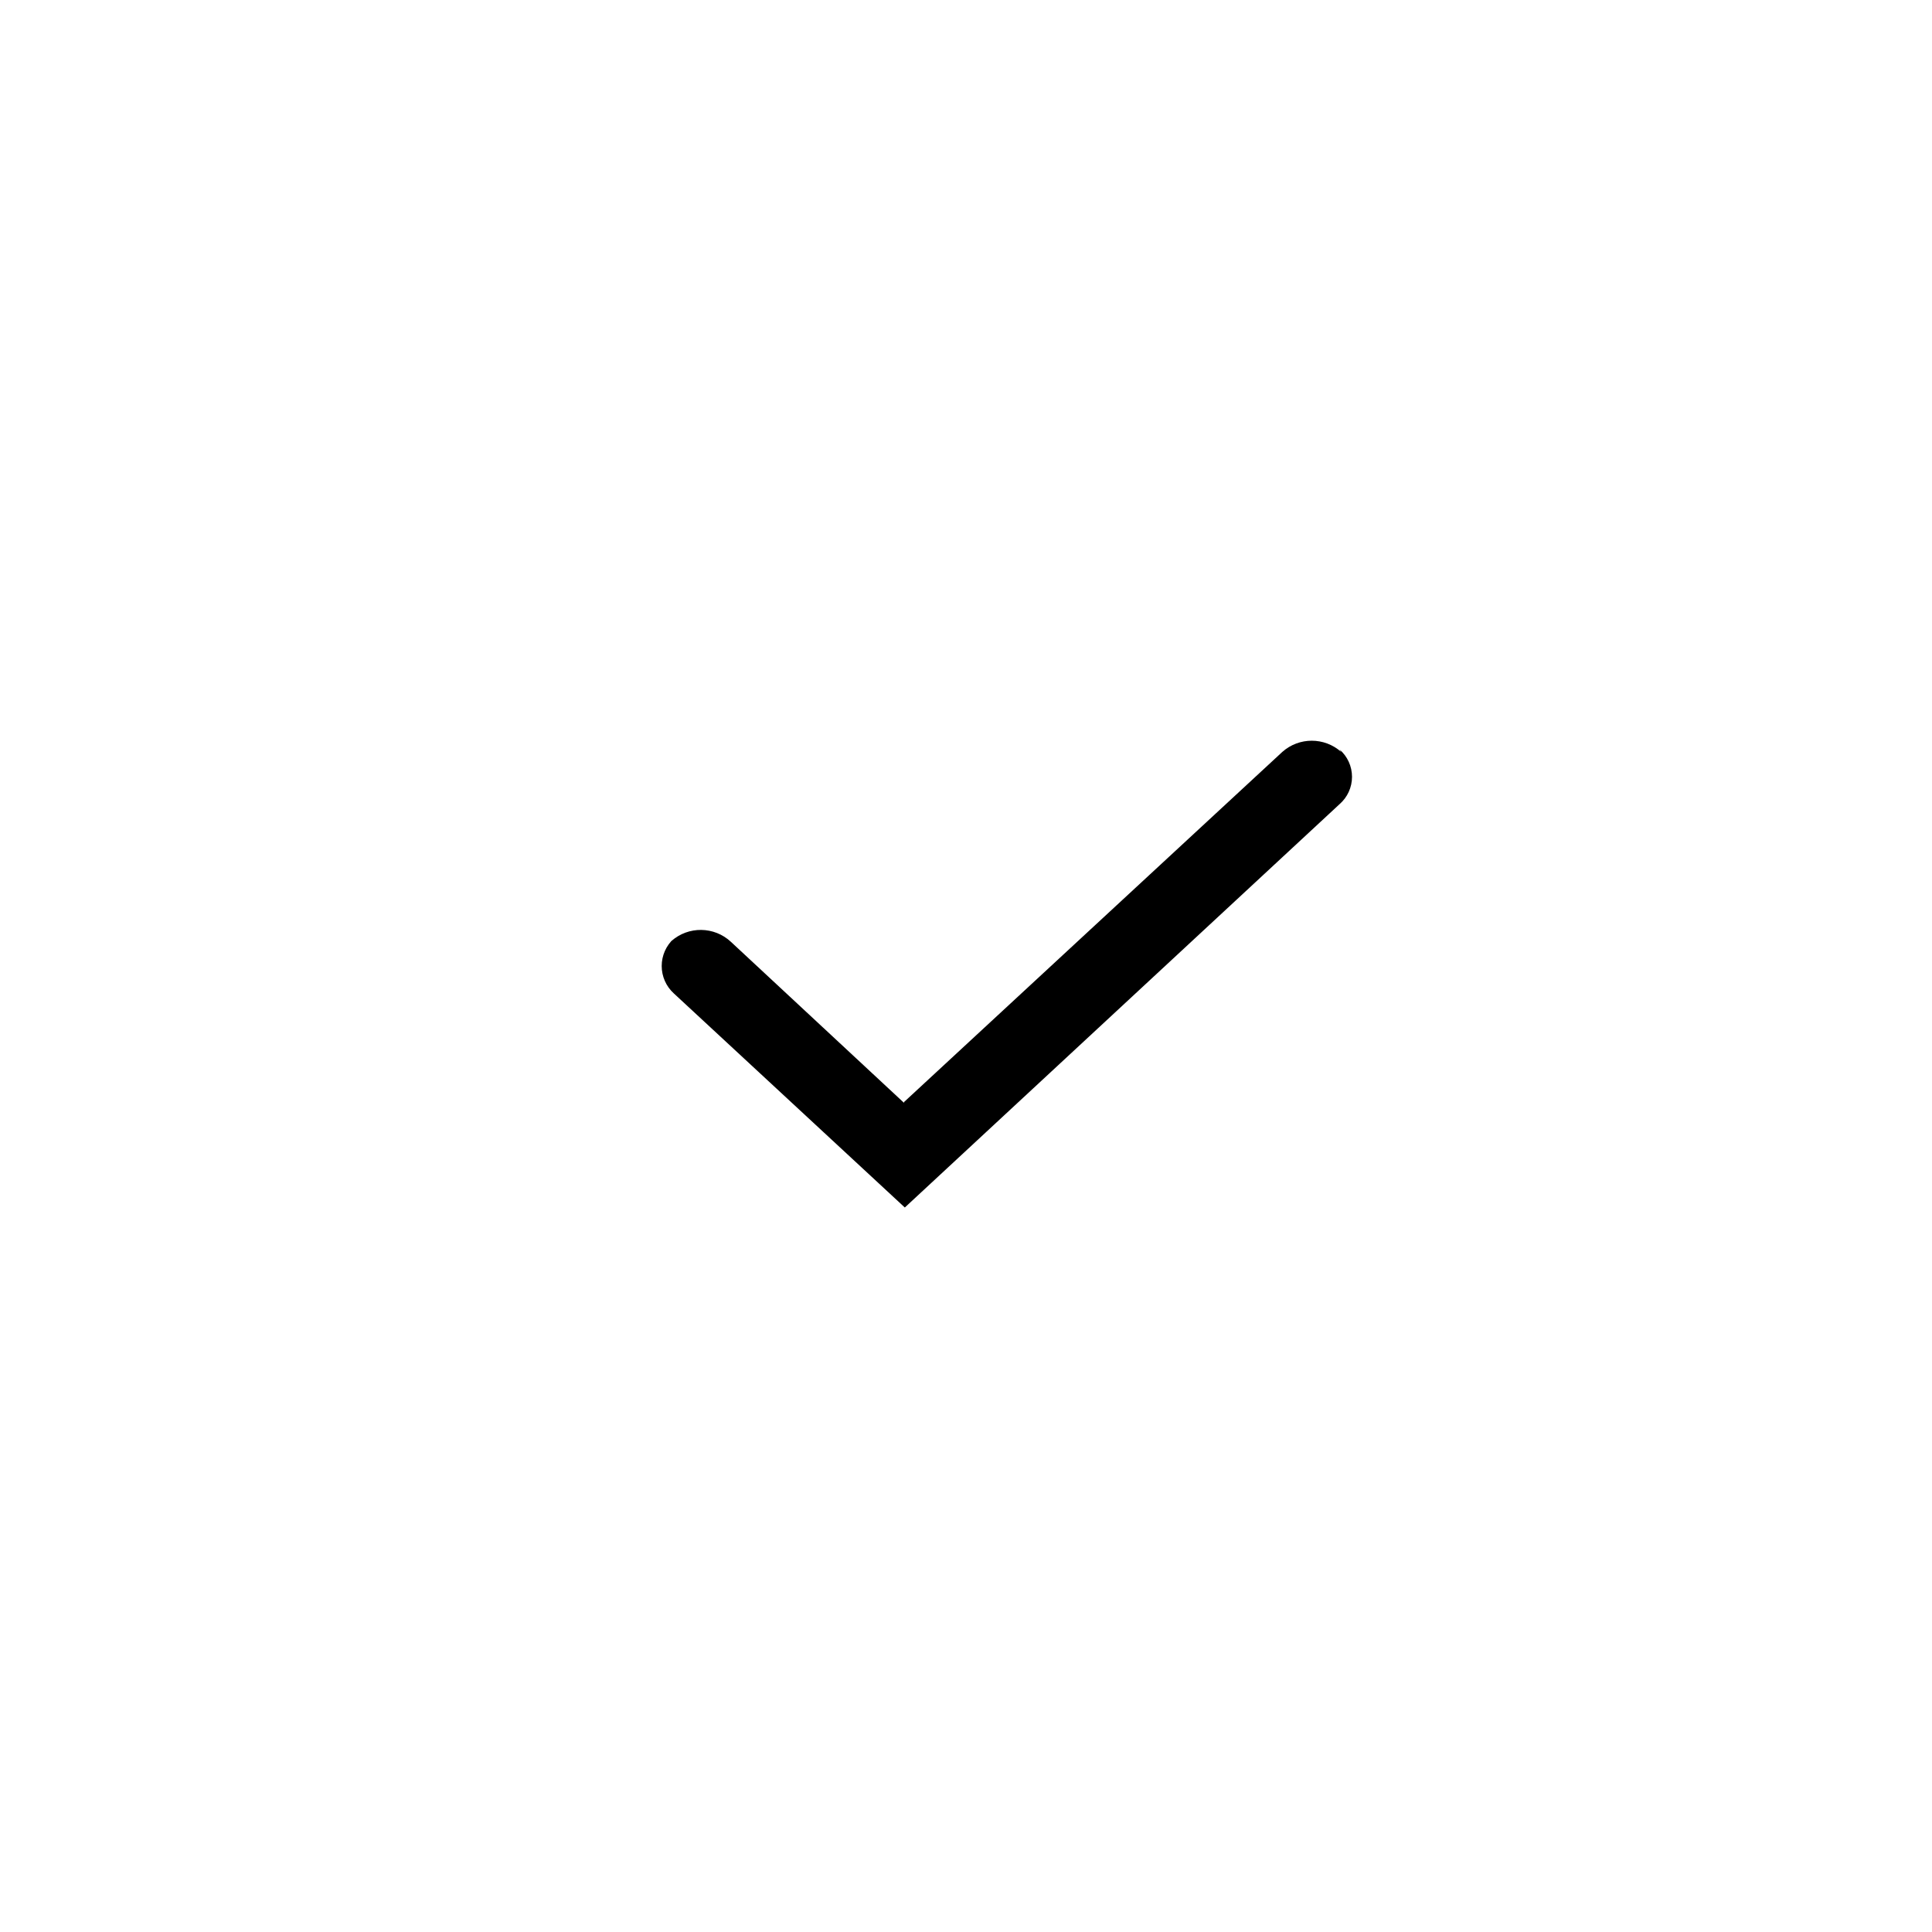
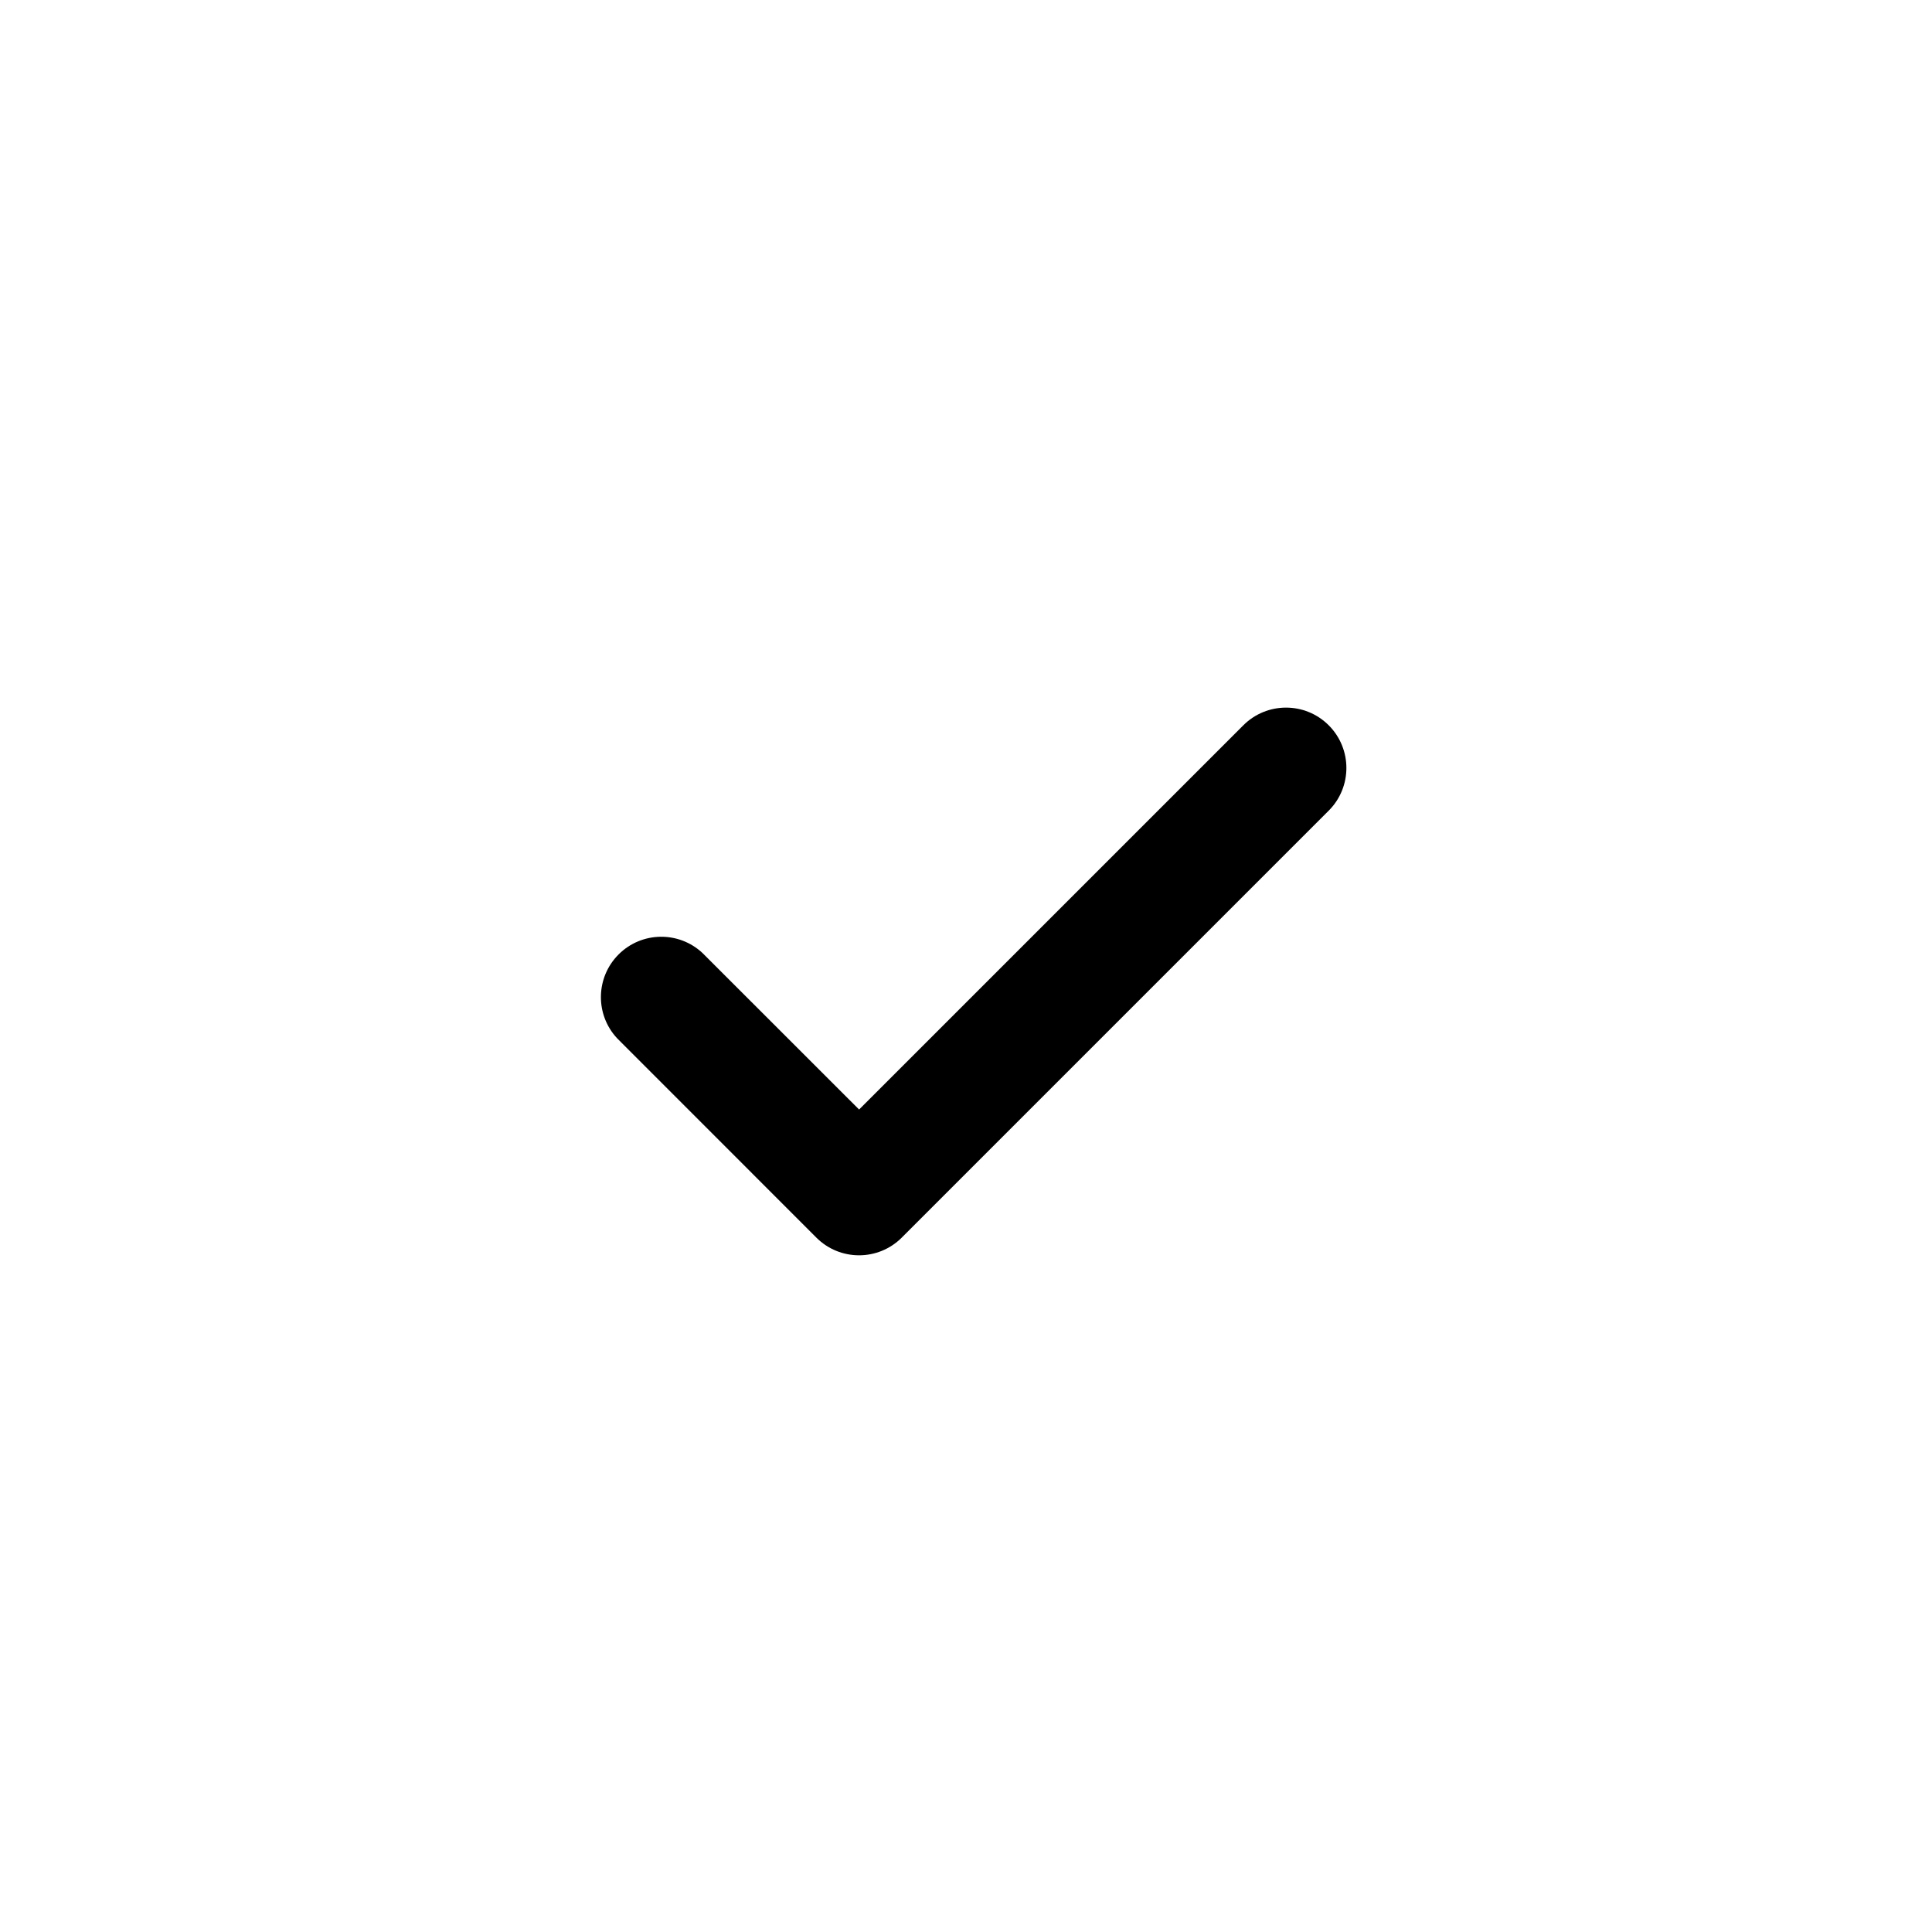
- <svg xmlns="http://www.w3.org/2000/svg" width="24" height="24" viewBox="0 0 24 24">
-   <path fill="currentColor" d="M11.23 13.7l-2.15-2a.55.55 0 0 0-.74-.01l.03-.03a.46.46 0 0 0 0 .68L11.24 15l5.4-5.01a.45.45 0 0 0 0-.68l.02.03a.55.55 0 0 0-.73 0l-4.7 4.35z" />
+ <svg xmlns="http://www.w3.org/2000/svg" width="24" height="24" fill="none" viewBox="0 0 24 24">
+   <path fill-rule="evenodd" clip-rule="evenodd" d="M16.506 9.01a.75.75 0 0 0-1.061 0l-4.773 4.773-1.946-1.945a.75.75 0 0 0-1.06 1.06l2.475 2.476a.75.75 0 0 0 1.061 0l5.304-5.304a.75.75 0 0 0 0-1.06" fill="currentColor" />
</svg>
